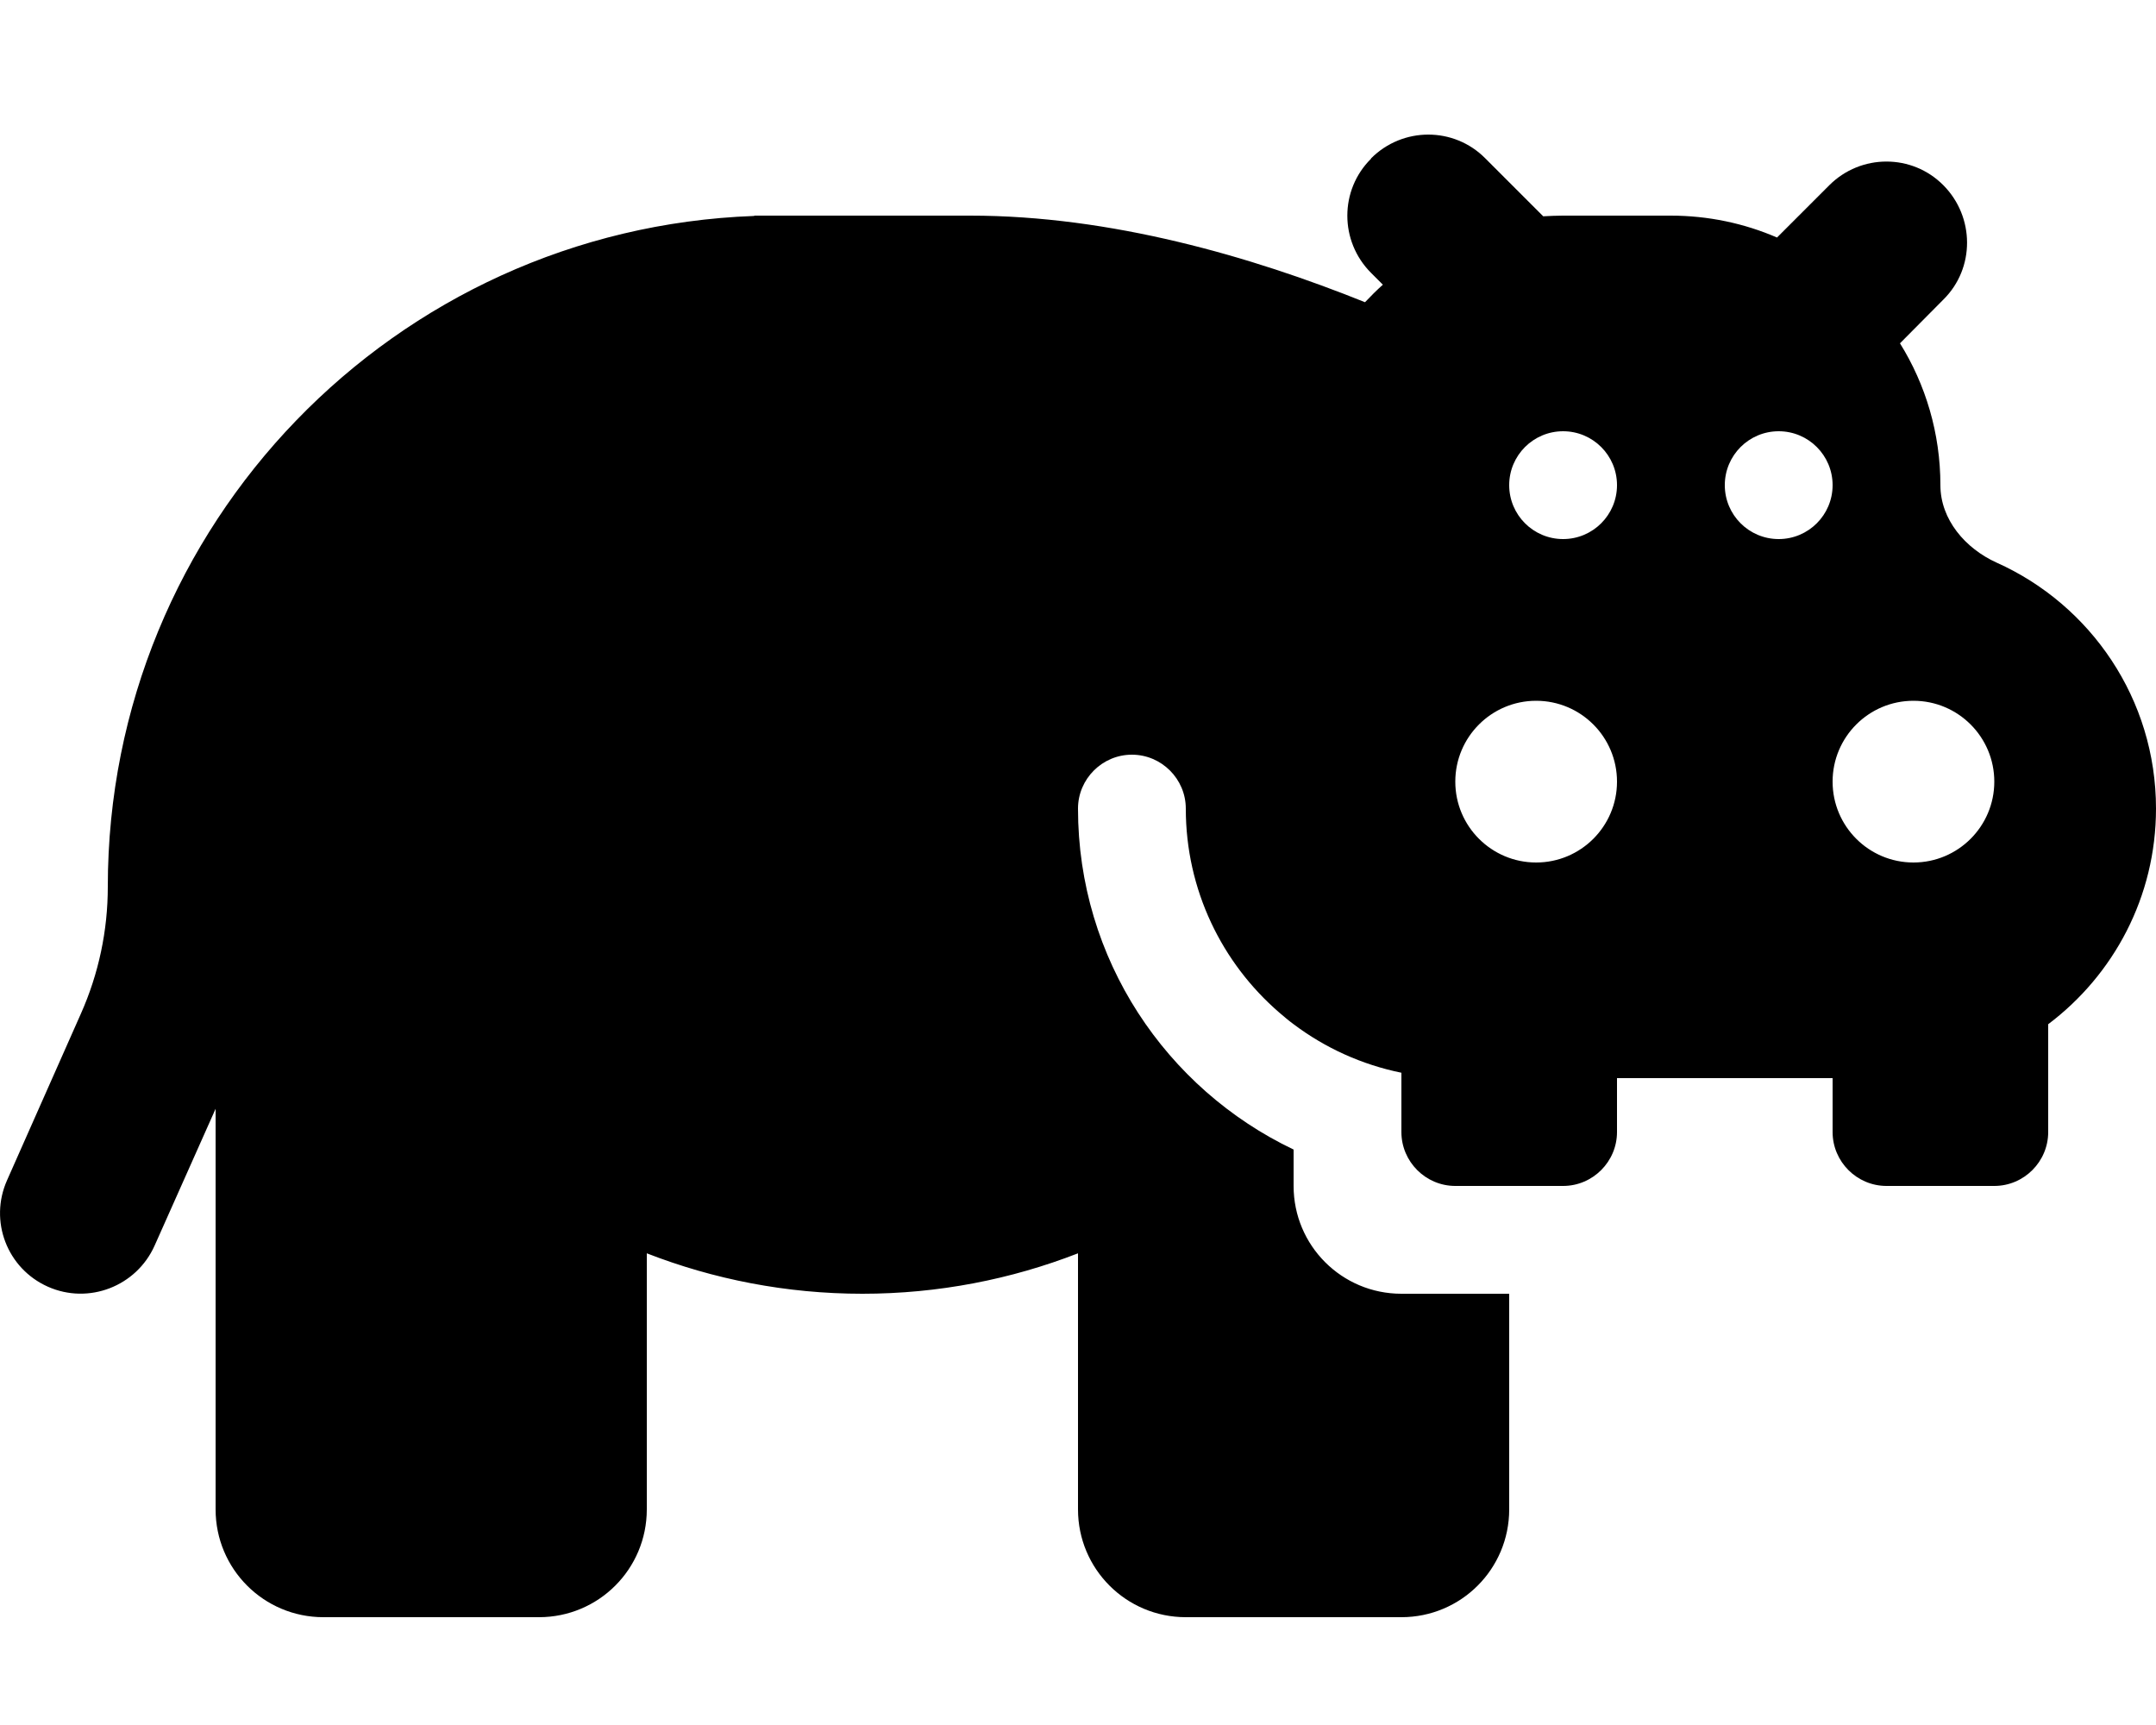
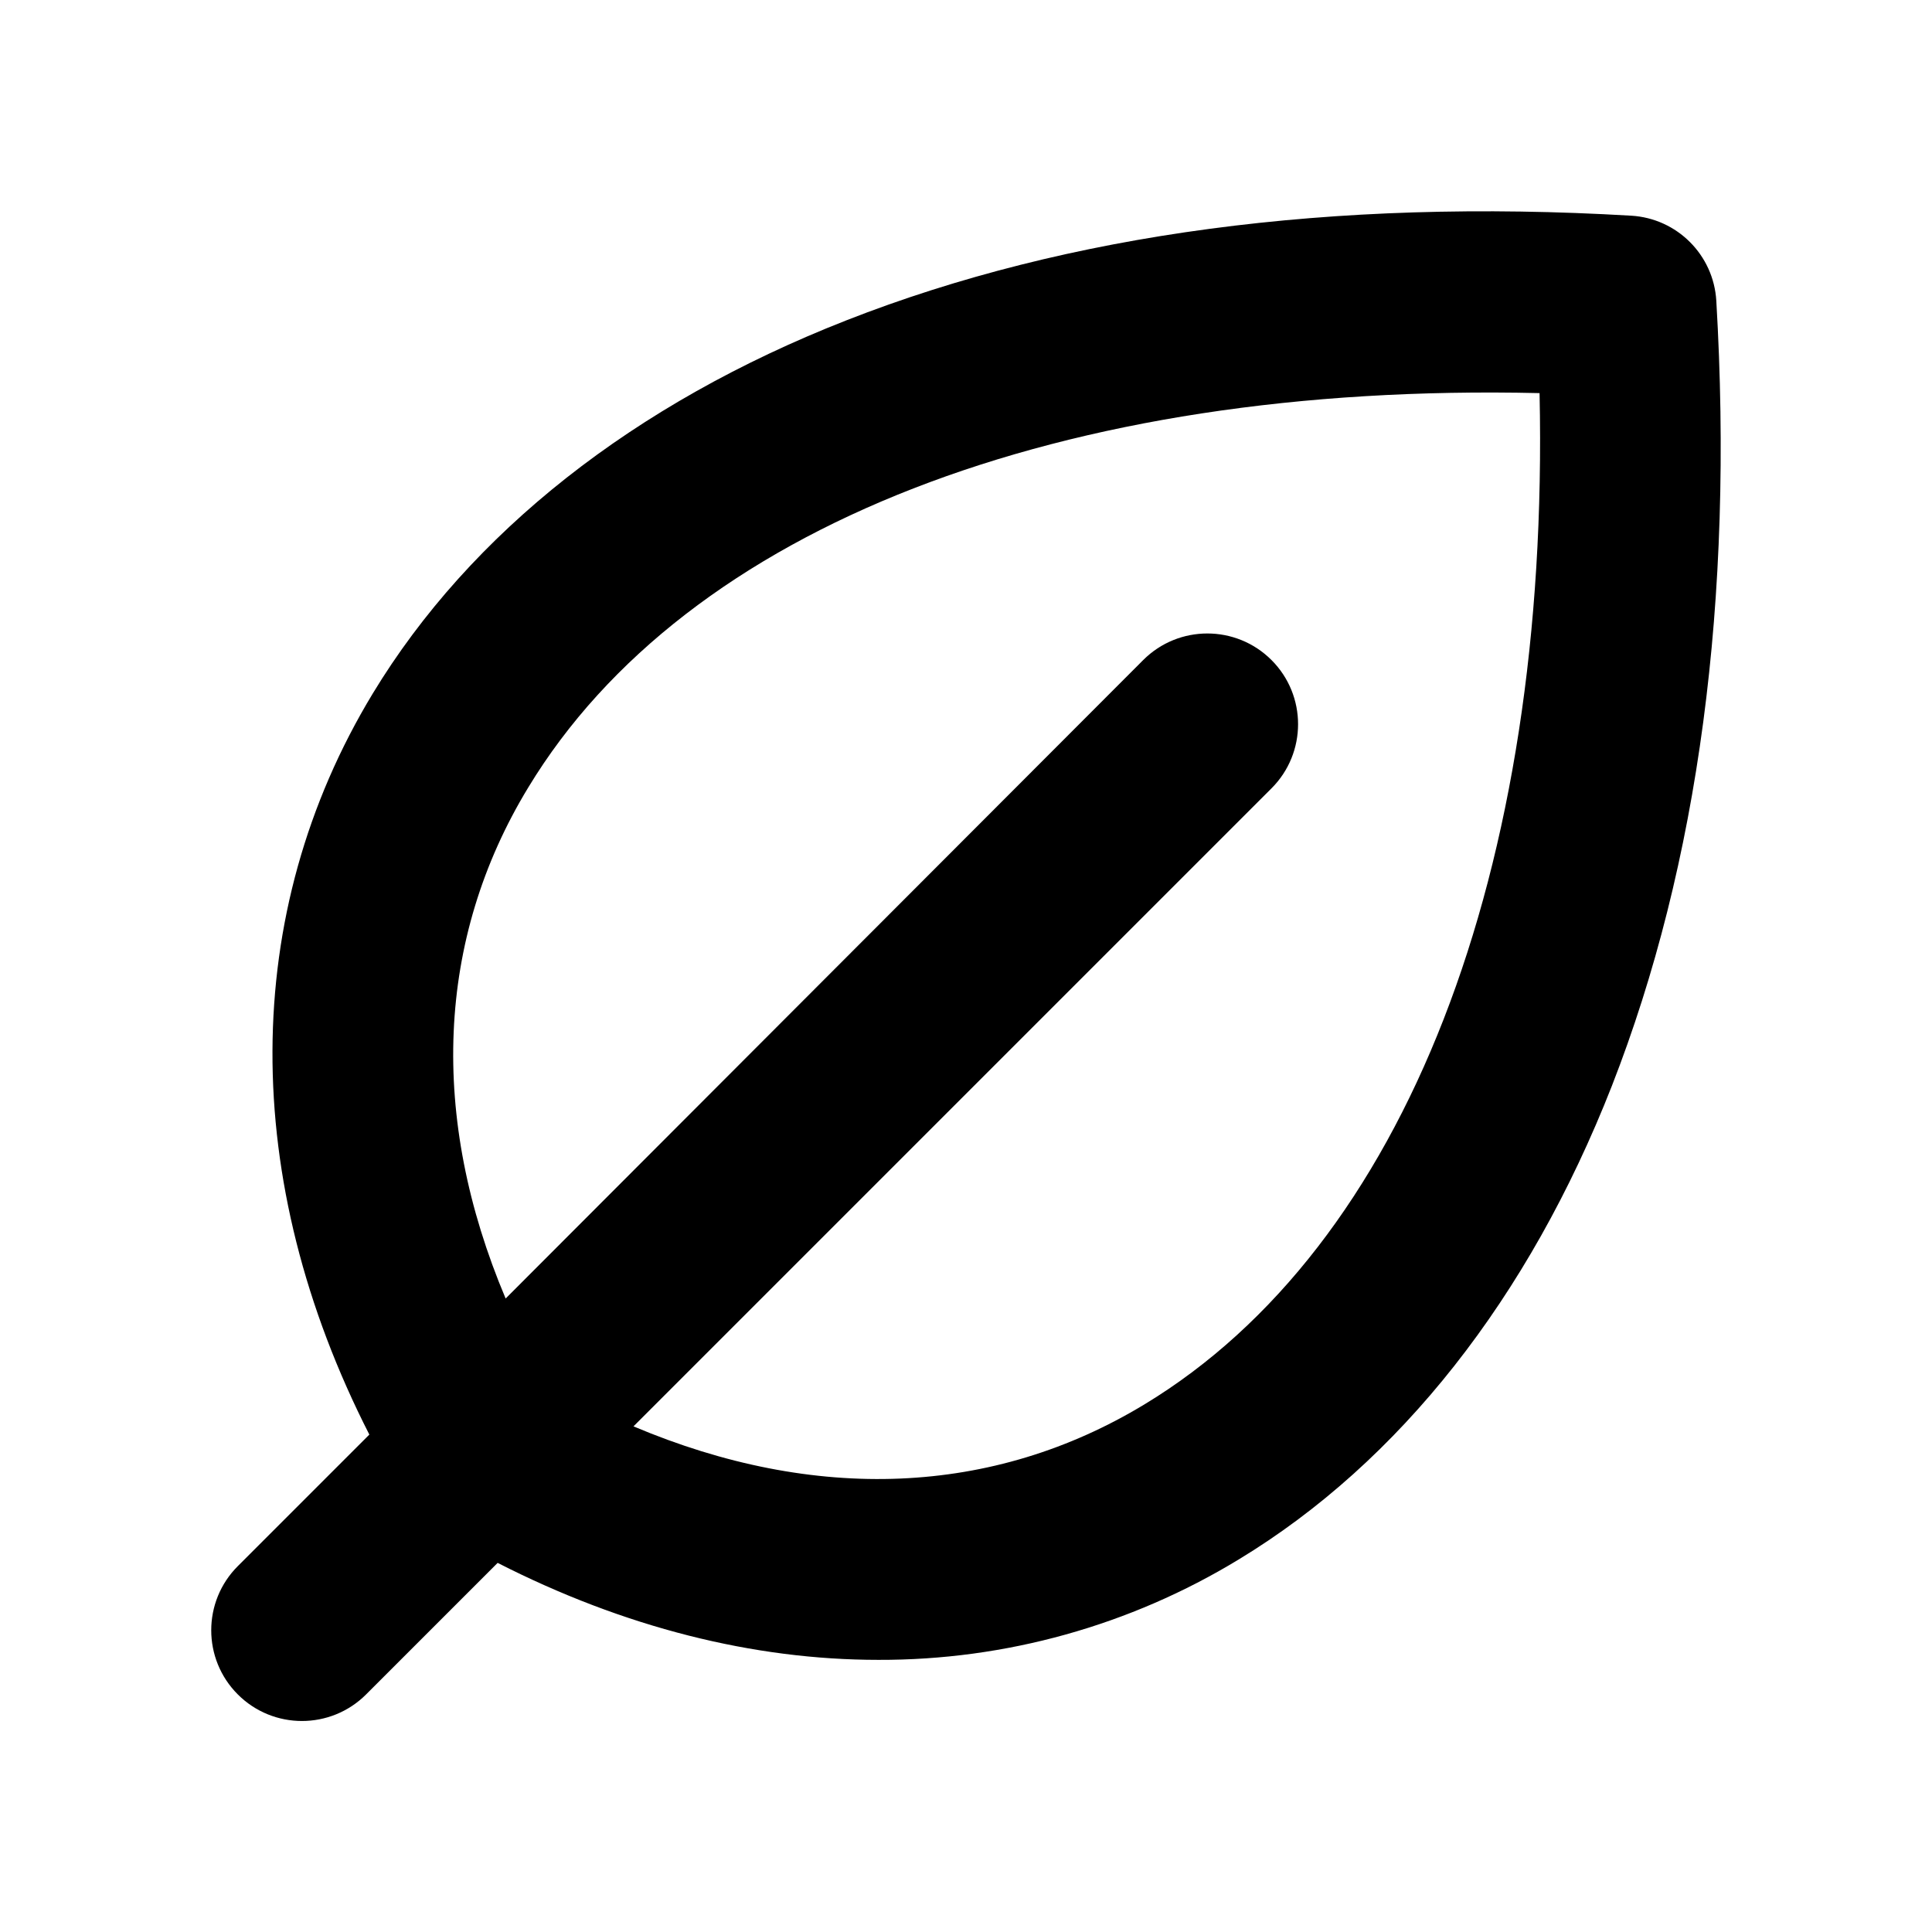
- <svg xmlns="http://www.w3.org/2000/svg" viewBox="0 0 640 512">
-   <path d="M407 47c9.4-9.4 24.6-9.4 33.9 0l17.2 17.2c1.9-.1 3.9-.2 5.8-.2h32c11.2 0 21.9 2.3 31.6 6.5L543 55c9.4-9.4 24.6-9.4 33.9 0s9.4 24.6 0 33.9L564 101.9c7.6 12.2 12 26.7 12 42.1c0 10.2 7.4 18.8 16.7 23c27.9 12.5 47.3 40.5 47.3 73c0 26.2-12.6 49.4-32 64v32c0 8.8-7.2 16-16 16H560c-8.8 0-16-7.2-16-16V320H480v16c0 8.8-7.2 16-16 16H432c-8.8 0-16-7.2-16-16V318.4c-11.8-2.4-22.7-7.4-32-14.4c-1.5-1.1-2.9-2.3-4.3-3.5c-17-14.7-27.7-36.4-27.7-60.5c0-8.8-7.2-16-16-16s-16 7.2-16 16c0 44.7 26.2 83.2 64 101.2V352c0 17.7 14.3 32 32 32h32v64c0 17.7-14.3 32-32 32H352c-17.7 0-32-14.3-32-32V372c-19.8 7.7-41.4 12-64 12s-44.2-4.3-64-12v76c0 17.7-14.3 32-32 32H96c-17.7 0-32-14.3-32-32V329.1L45.9 369.7c-5.4 12.1-19.6 17.6-31.7 12.2S-3.3 362.4 2.1 350.3L24 300.9c5.3-11.9 8-24.7 8-37.7C32 155.7 117.2 68 223.8 64.1l.2-.1h7.2H256h32c41.7 0 83.4 12.1 117.2 25.7c1.7-1.8 3.5-3.6 5.3-5.2L407 81c-9.4-9.4-9.4-24.6 0-33.9zm73 185a24 24 0 1 0 -48 0 24 24 0 1 0 48 0zm88 24a24 24 0 1 0 0-48 24 24 0 1 0 0 48zM480 144a16 16 0 1 0 -32 0 16 16 0 1 0 32 0zm48 16a16 16 0 1 0 0-32 16 16 0 1 0 0 32z" />
+ <svg xmlns="http://www.w3.org/2000/svg" width="32" height="32" fill="#000000" viewBox="0 0 256 256">
+   <path d="M227.42,39.86a12,12,0,0,0-11.28-11.28c-39.6-2.33-74.59,2.34-104,13.87C84,53.48,62.31,70.58,49.39,91.9c-17.62,29.11-17.66,64.45-.45,98.19L31.51,207.52a12,12,0,0,0,17,17l17.43-17.43c16.74,8.54,33.88,12.85,50.45,12.85a91.31,91.31,0,0,0,47.74-13.3c21.32-12.92,38.42-34.62,49.45-62.75C225.08,114.46,229.75,79.46,227.42,39.86ZM151.66,186.08C131.57,198.25,108,199.17,83.94,189l84.54-84.54a12,12,0,1,0-17-17L67,172.06c-10.14-24-9.22-47.63,3-67.72,20.91-34.53,70.54-53.72,134-52.25C205.38,115.53,186.19,165.17,151.66,186.08Z" />
</svg>
